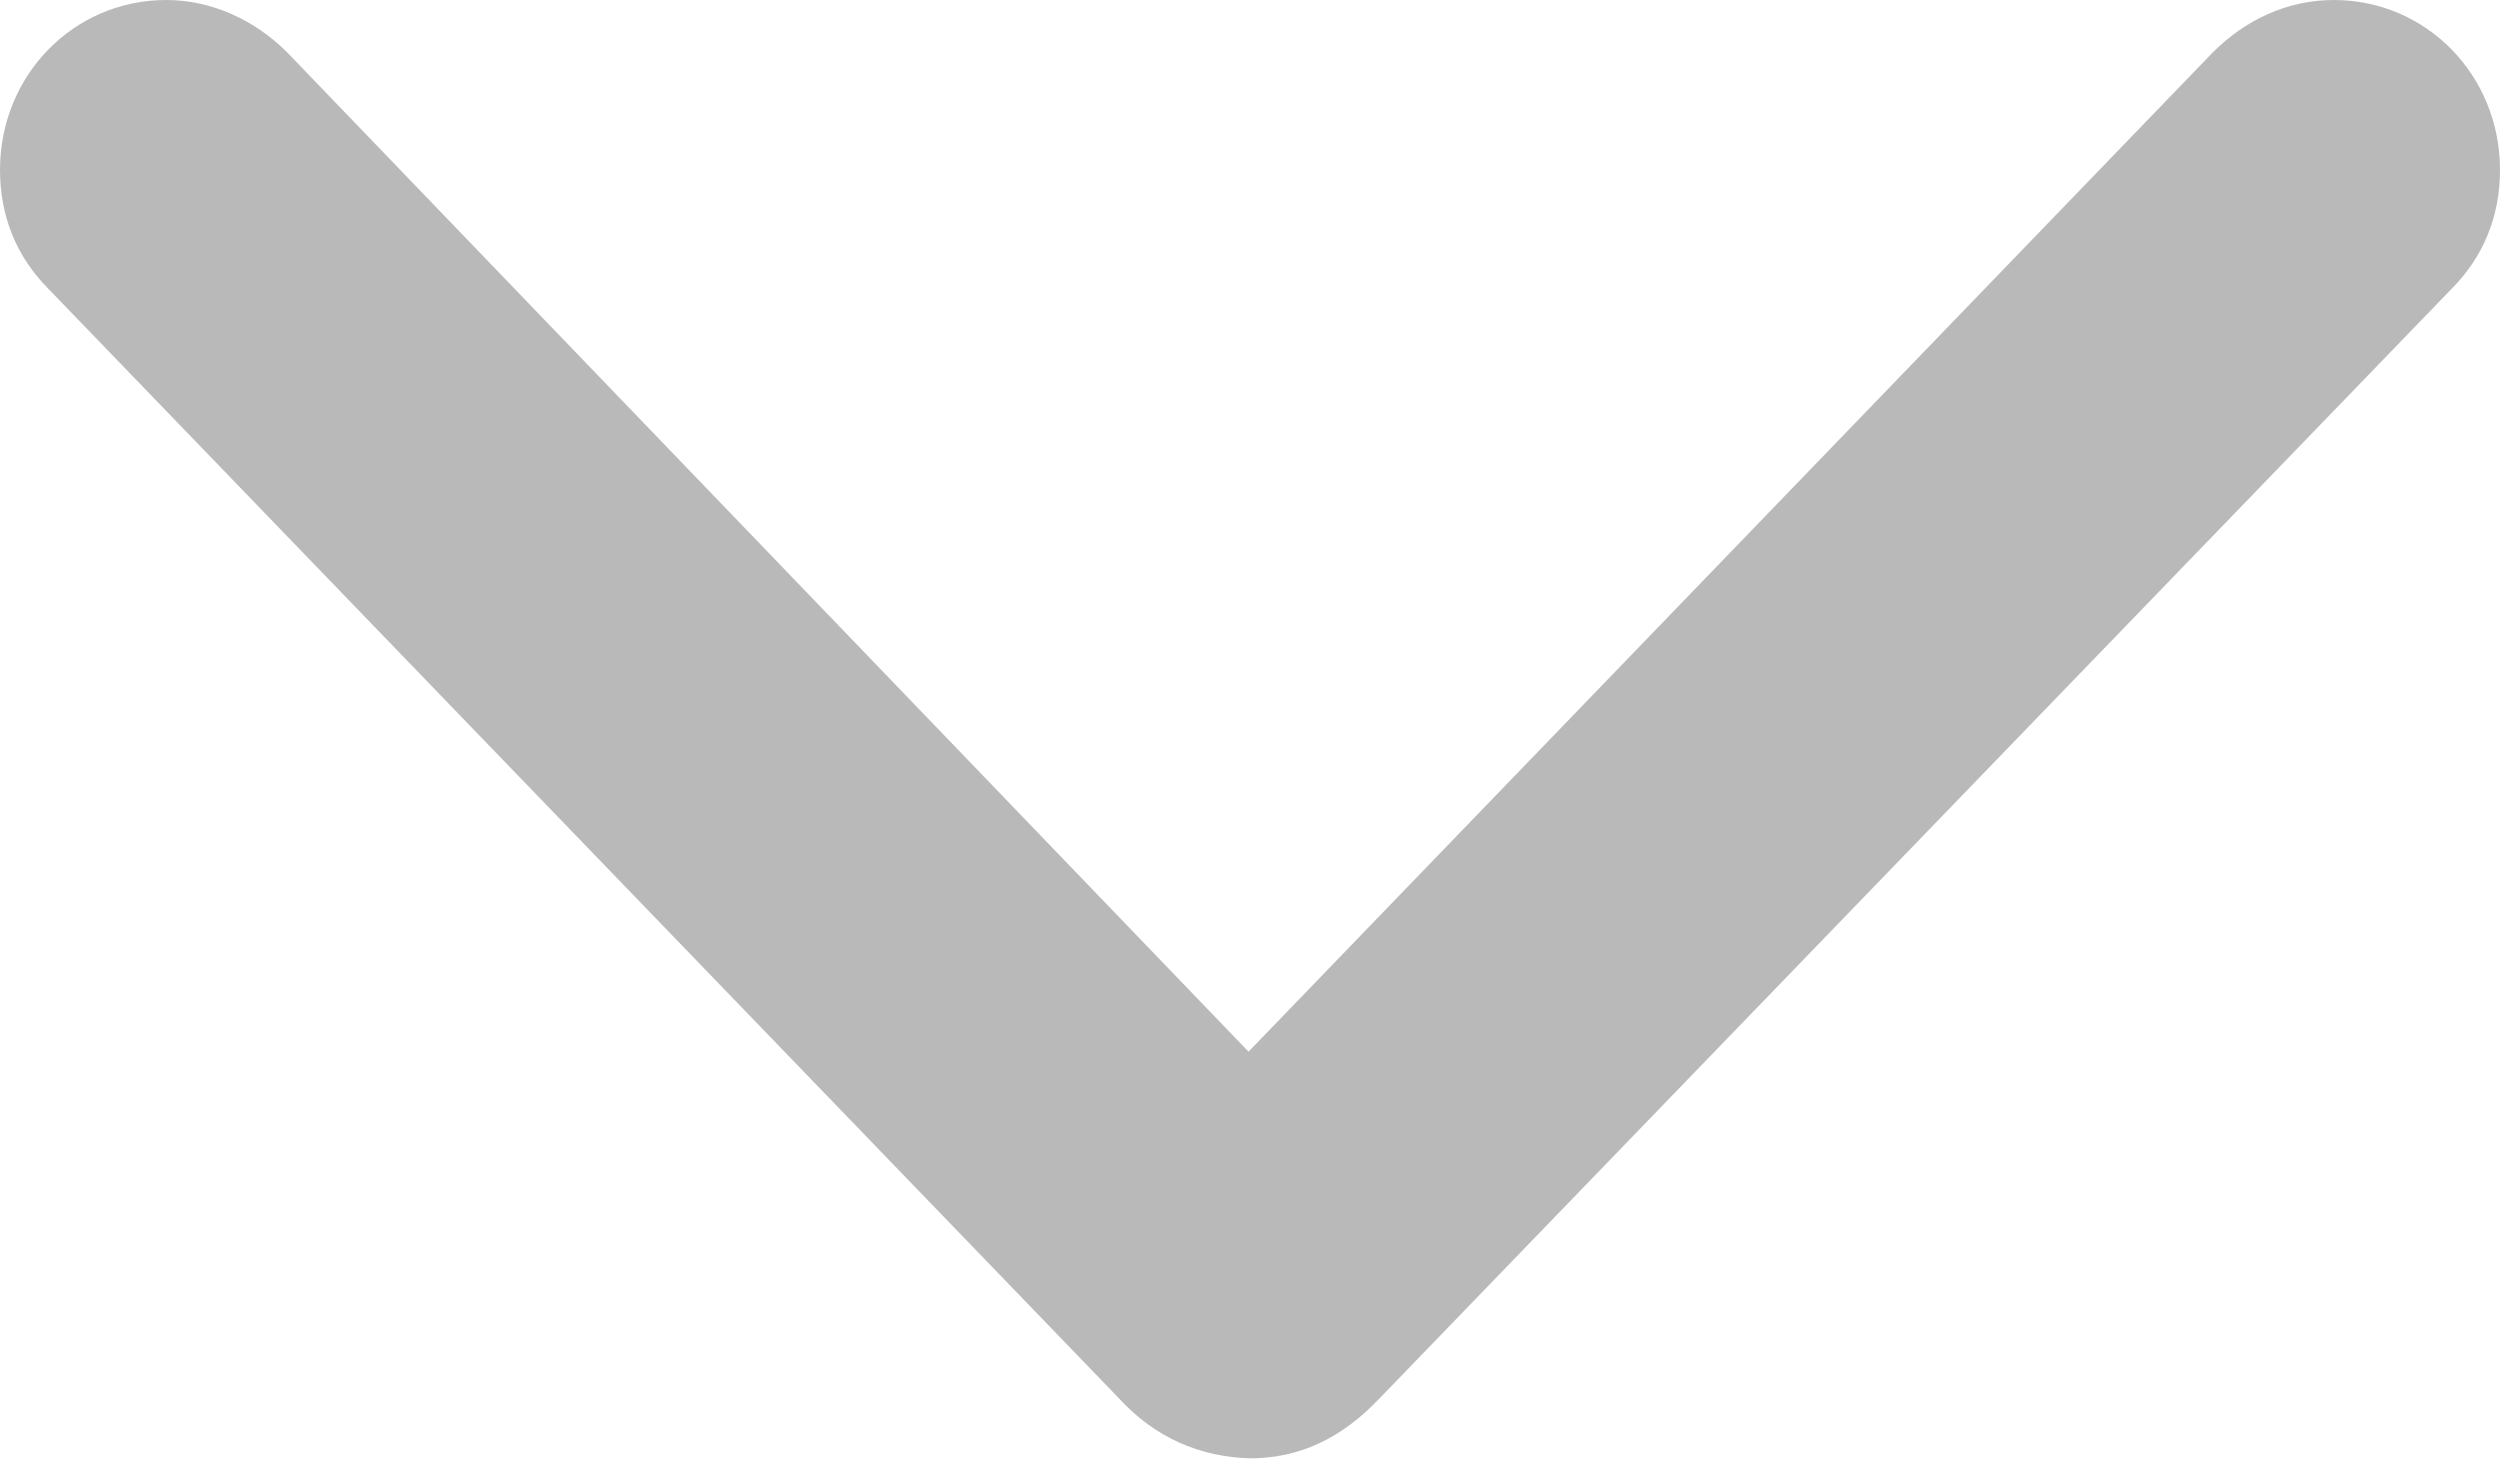
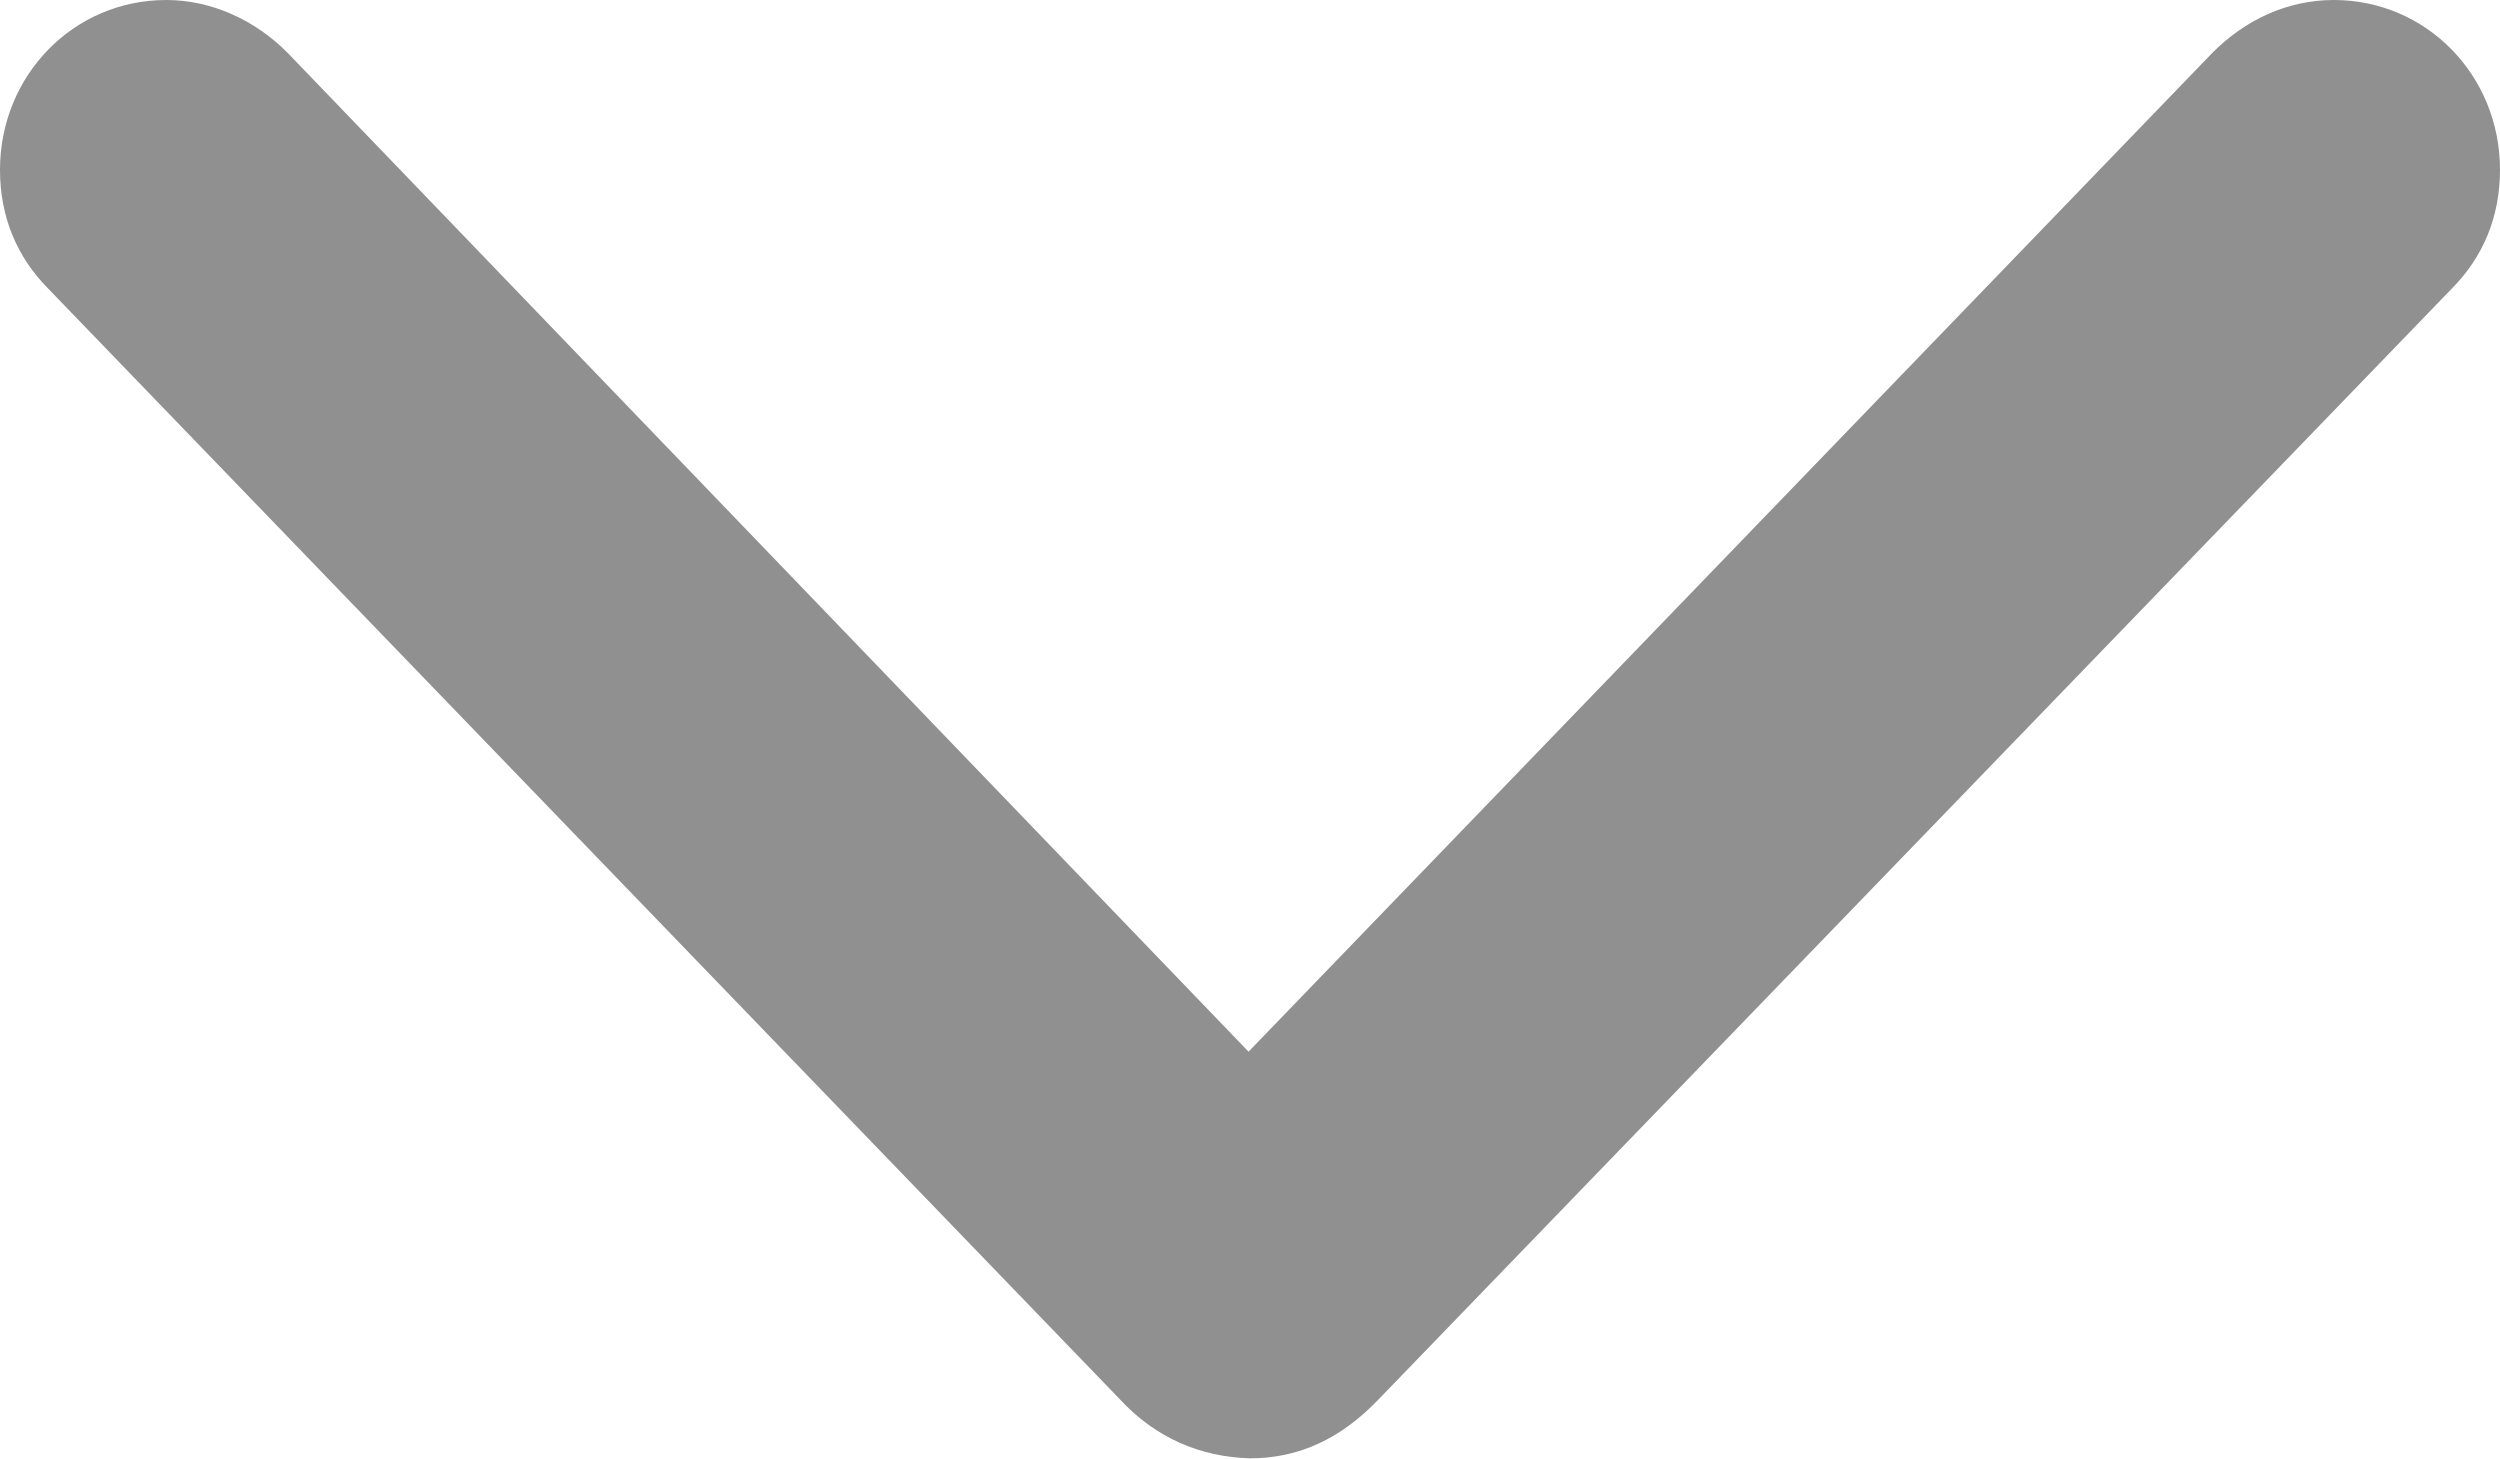
<svg xmlns="http://www.w3.org/2000/svg" width="12" height="7" viewBox="0 0 12 7" fill="none">
-   <path d="M11.77 1.384C11.919 1.233 12 1.041 12 0.815C12 0.363 11.648 -1.99215e-08 11.202 0C10.979 9.96073e-09 10.776 0.096 10.62 0.253L5.993 5.048L1.38 0.253C1.224 0.096 1.015 4.54571e-07 0.798 4.6423e-07C0.352 4.84152e-07 -1.93567e-08 0.363 0 0.815C9.67834e-09 1.041 0.081 1.233 0.23 1.384L5.371 6.712C5.547 6.904 5.763 6.993 6 7C6.237 7 6.44 6.904 6.622 6.712L11.77 1.384Z" fill="#757575" fill-opacity="0.5" />
+   <path d="M11.77 1.384C11.919 1.233 12 1.041 12 0.815C12 0.363 11.648 -1.99215e-08 11.202 0C10.979 9.96073e-09 10.776 0.096 10.62 0.253L5.993 5.048L1.38 0.253C1.224 0.096 1.015 4.54571e-07 0.798 4.6423e-07C0.352 4.84152e-07 -1.93567e-08 0.363 0 0.815C9.67834e-09 1.041 0.081 1.233 0.23 1.384L5.371 6.712C5.547 6.904 5.763 6.993 6 7C6.237 7 6.44 6.904 6.622 6.712L11.77 1.384Z" fill="#757575" fill-opacity="0.8" />
</svg>
